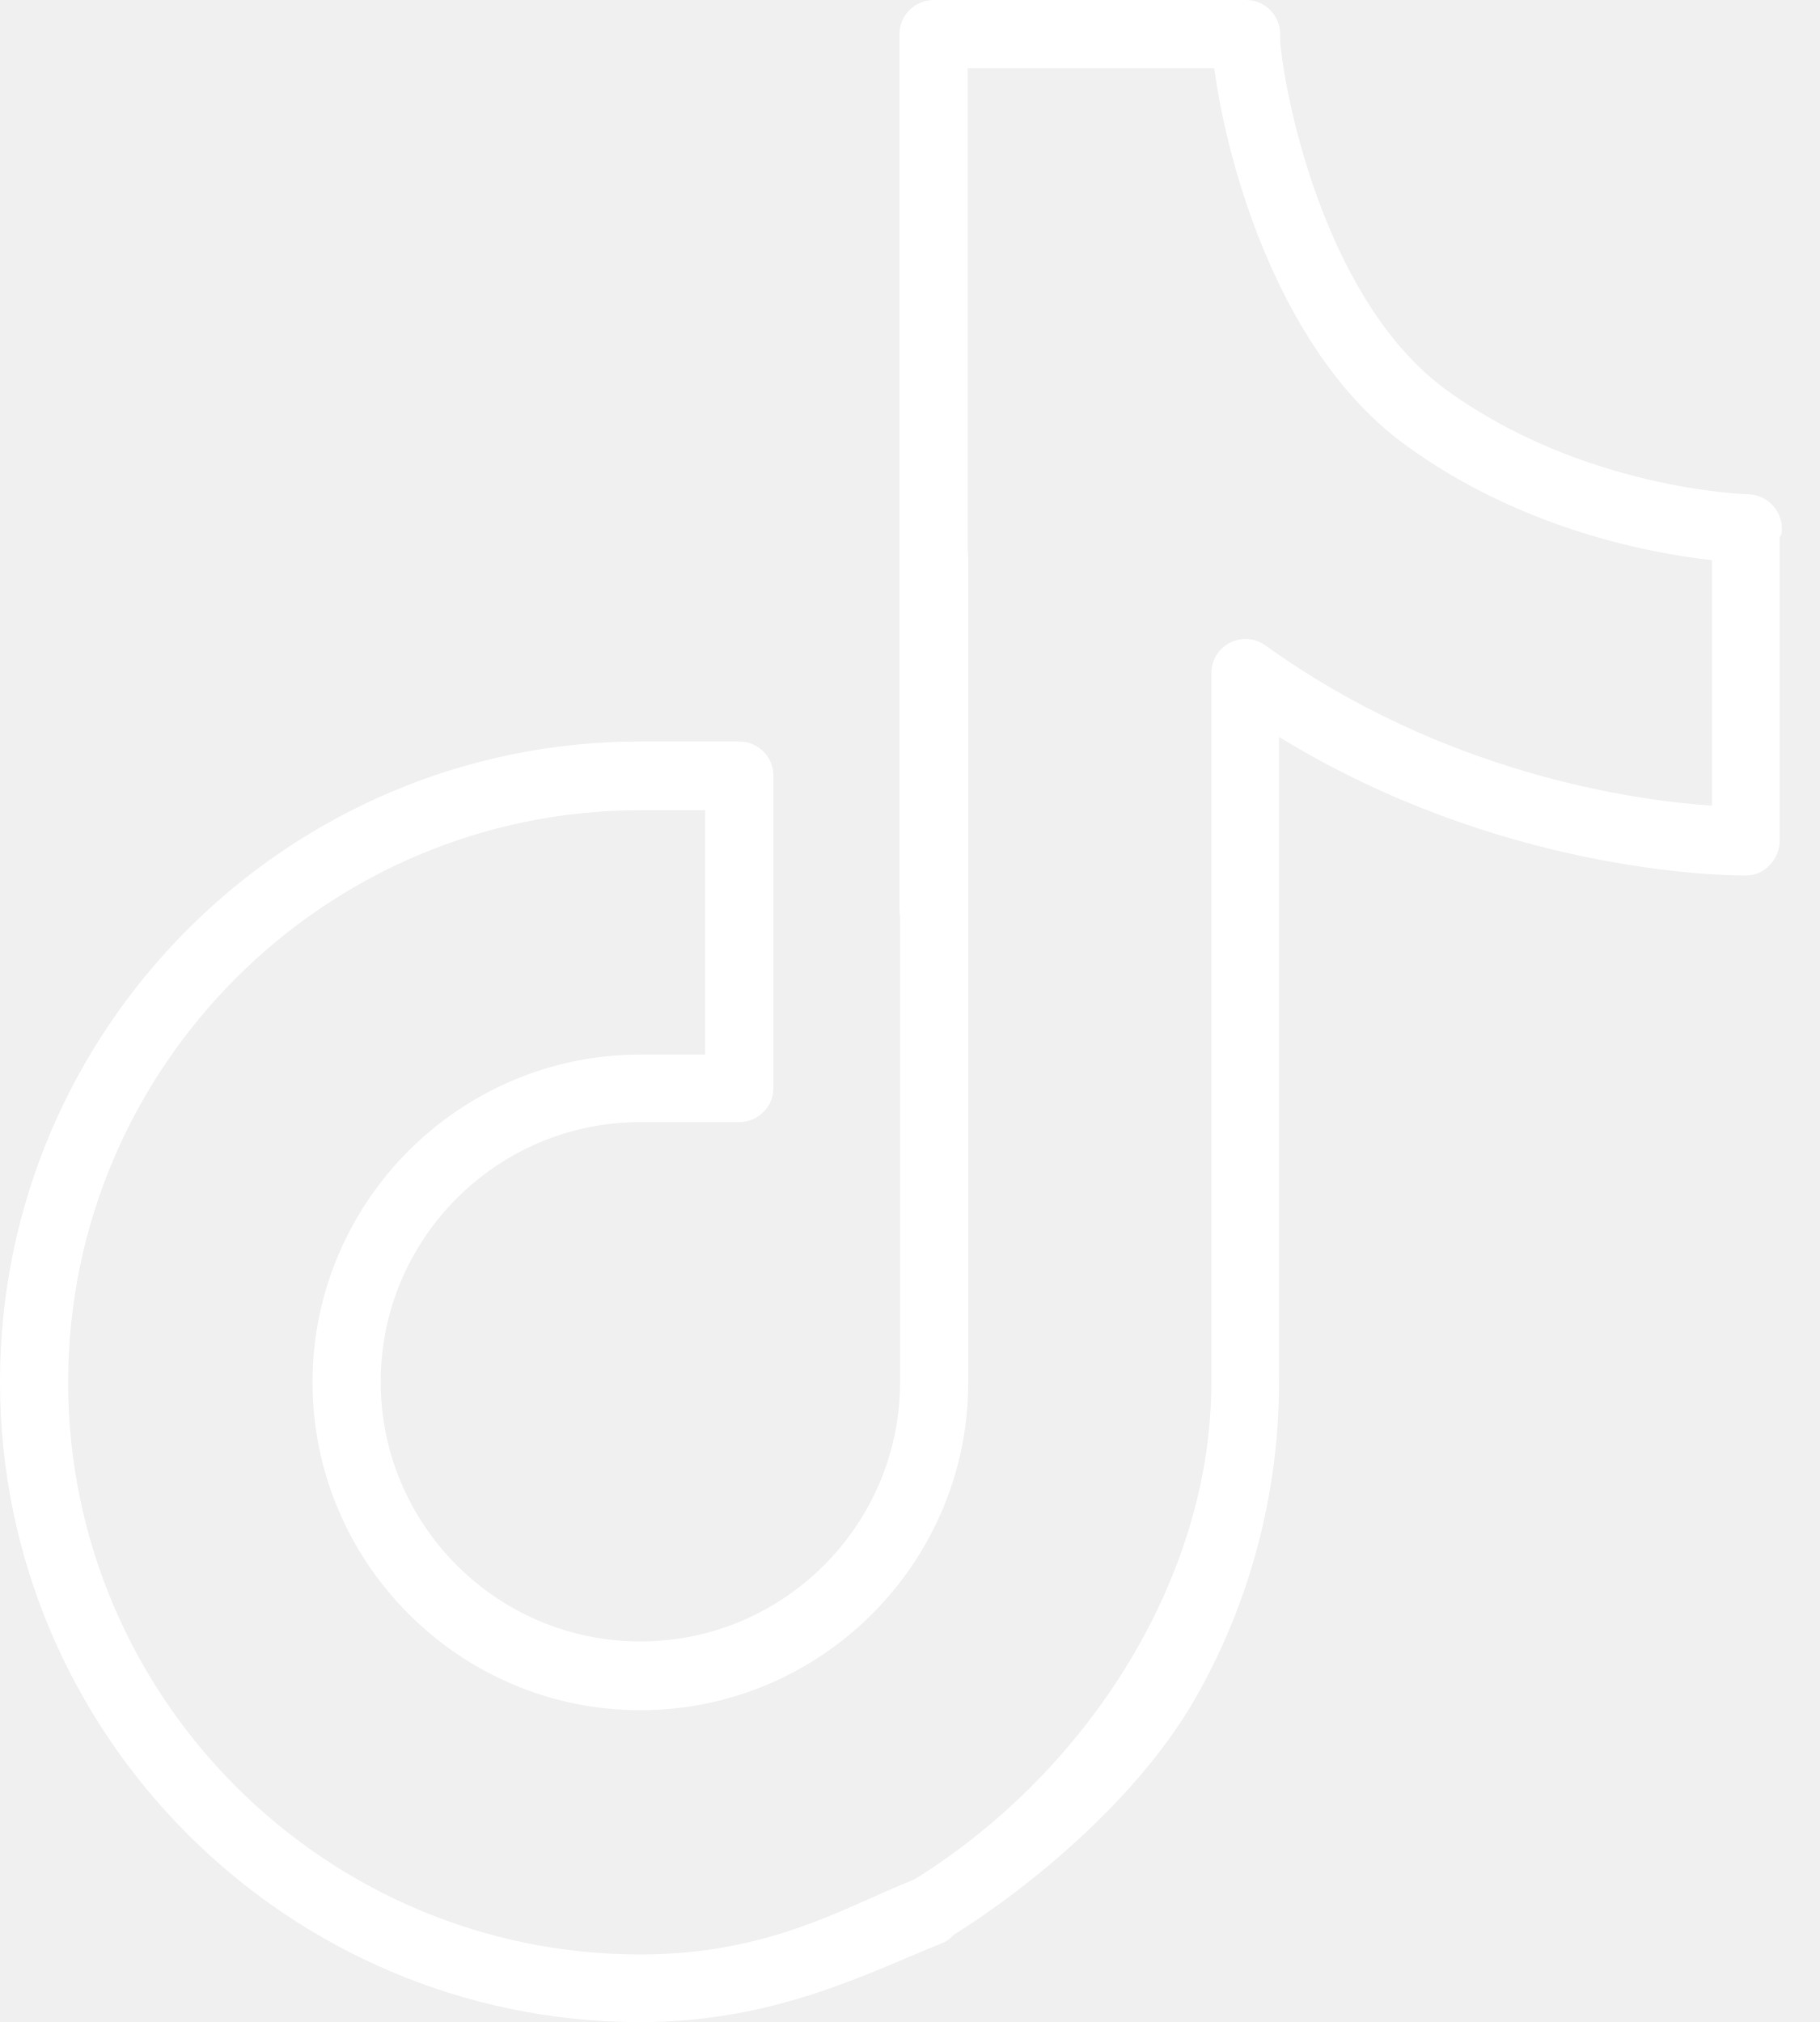
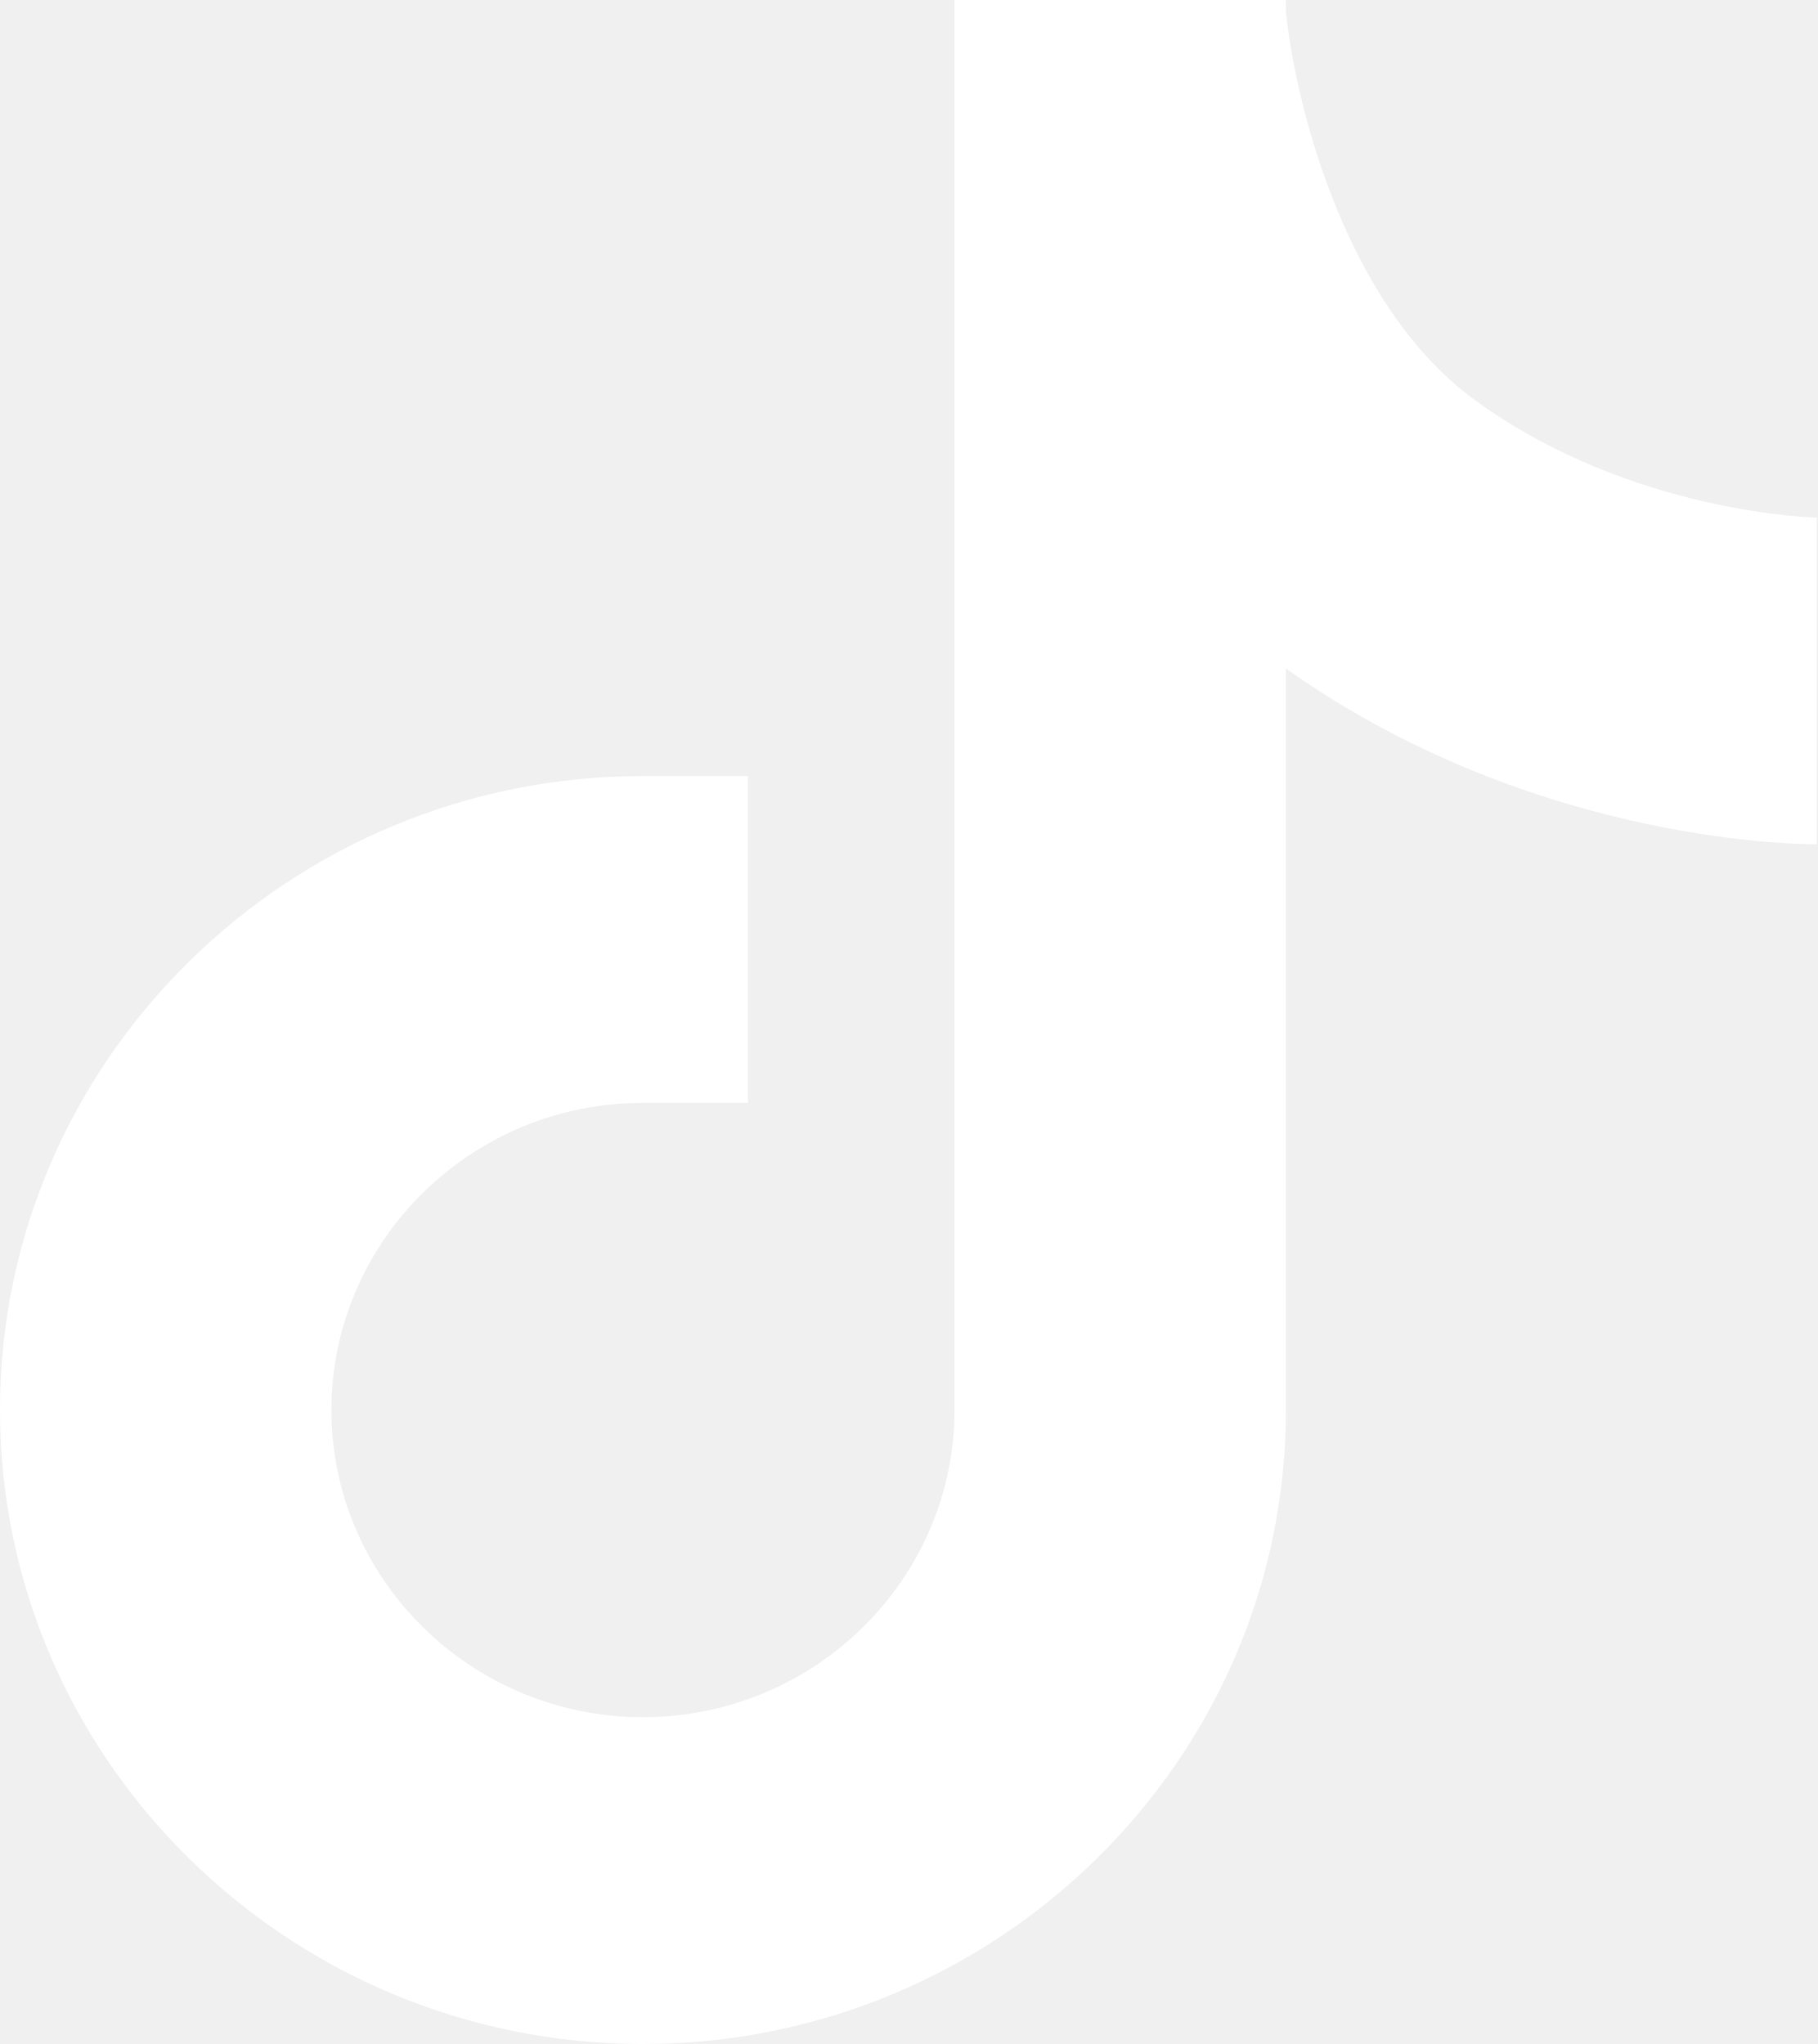
- <svg xmlns="http://www.w3.org/2000/svg" width="18" height="20" viewBox="0 0 18 20" fill="none">
-   <path d="M17.623 5.232C17.623 5.047 17.477 4.895 17.292 4.889C17.275 4.889 15.662 4.844 14.302 3.855C13.15 3.012 12.729 1.101 12.661 0.421V0.337C12.661 0.152 12.509 0 12.324 0H9.233C9.048 0 8.896 0.152 8.896 0.337V8.992C8.896 9.177 9.048 9.329 9.233 9.329C9.419 9.329 9.57 9.177 9.57 8.992V0.674H12.009C12.144 1.68 12.672 3.507 13.898 4.4C15.044 5.238 16.331 5.474 16.932 5.541V7.969C16.162 7.918 14.28 7.654 12.515 6.384C12.414 6.311 12.279 6.3 12.167 6.356C12.054 6.412 11.981 6.53 11.981 6.654V13.667C11.981 15.657 10.706 17.579 8.997 18.618C8.84 18.714 8.789 18.922 8.885 19.079C8.947 19.186 9.059 19.242 9.171 19.242C9.233 19.242 9.289 19.225 9.346 19.192C10.256 18.635 11.279 17.742 11.813 16.814C12.363 15.859 12.65 14.769 12.65 13.667V7.289C14.819 8.621 17 8.66 17.264 8.66C17.354 8.66 17.438 8.626 17.5 8.559C17.562 8.497 17.601 8.407 17.601 8.323V5.311C17.623 5.288 17.623 5.26 17.623 5.232Z" fill="white" />
-   <path d="M9.014 18.602C8.351 18.866 7.604 19.332 6.333 19.332C3.215 19.332 0.674 16.792 0.674 13.673C0.674 10.554 3.215 8.014 6.333 8.014H6.974V10.431H6.333C4.546 10.431 3.091 11.886 3.091 13.673C3.091 15.46 4.546 16.916 6.333 16.916C8.121 16.916 9.576 15.46 9.576 13.673V5.508C9.576 5.322 9.424 5.17 9.239 5.17C9.053 5.17 8.902 5.322 8.902 5.508V13.668C8.902 15.084 7.75 16.236 6.333 16.236C4.917 16.236 3.765 15.084 3.765 13.668C3.765 12.251 4.917 11.099 6.333 11.099H7.311C7.497 11.099 7.649 10.947 7.649 10.762V7.671C7.649 7.486 7.497 7.334 7.311 7.334H6.333C2.838 7.334 0 10.178 0 13.668C0 17.163 2.844 20.001 6.333 20.001C7.66 20.001 8.576 19.518 9.318 19.22C9.492 19.152 9.52 18.956 9.452 18.782C9.379 18.619 9.183 18.529 9.014 18.602Z" fill="white" />
+ <svg xmlns="http://www.w3.org/2000/svg" width="16" height="18" viewBox="0 0 16 18" fill="none">
+   <path d="M16 4.558C15.984 4.558 14.371 4.526 12.997 3.532C11.798 2.669 11.385 0.79 11.321 0.094V0H8.403V12.417C8.403 13.908 7.172 15.122 5.66 15.122C4.149 15.122 2.918 13.908 2.918 12.417C2.918 10.926 4.149 9.712 5.66 9.712H6.584V6.834H5.66C2.541 6.834 0 9.34 0 12.417C0 15.494 2.541 18 5.66 18C8.78 18 11.321 15.494 11.321 12.417V5.887C13.438 7.388 15.729 7.435 15.995 7.435V4.558H16Z" fill="white" />
</svg>
